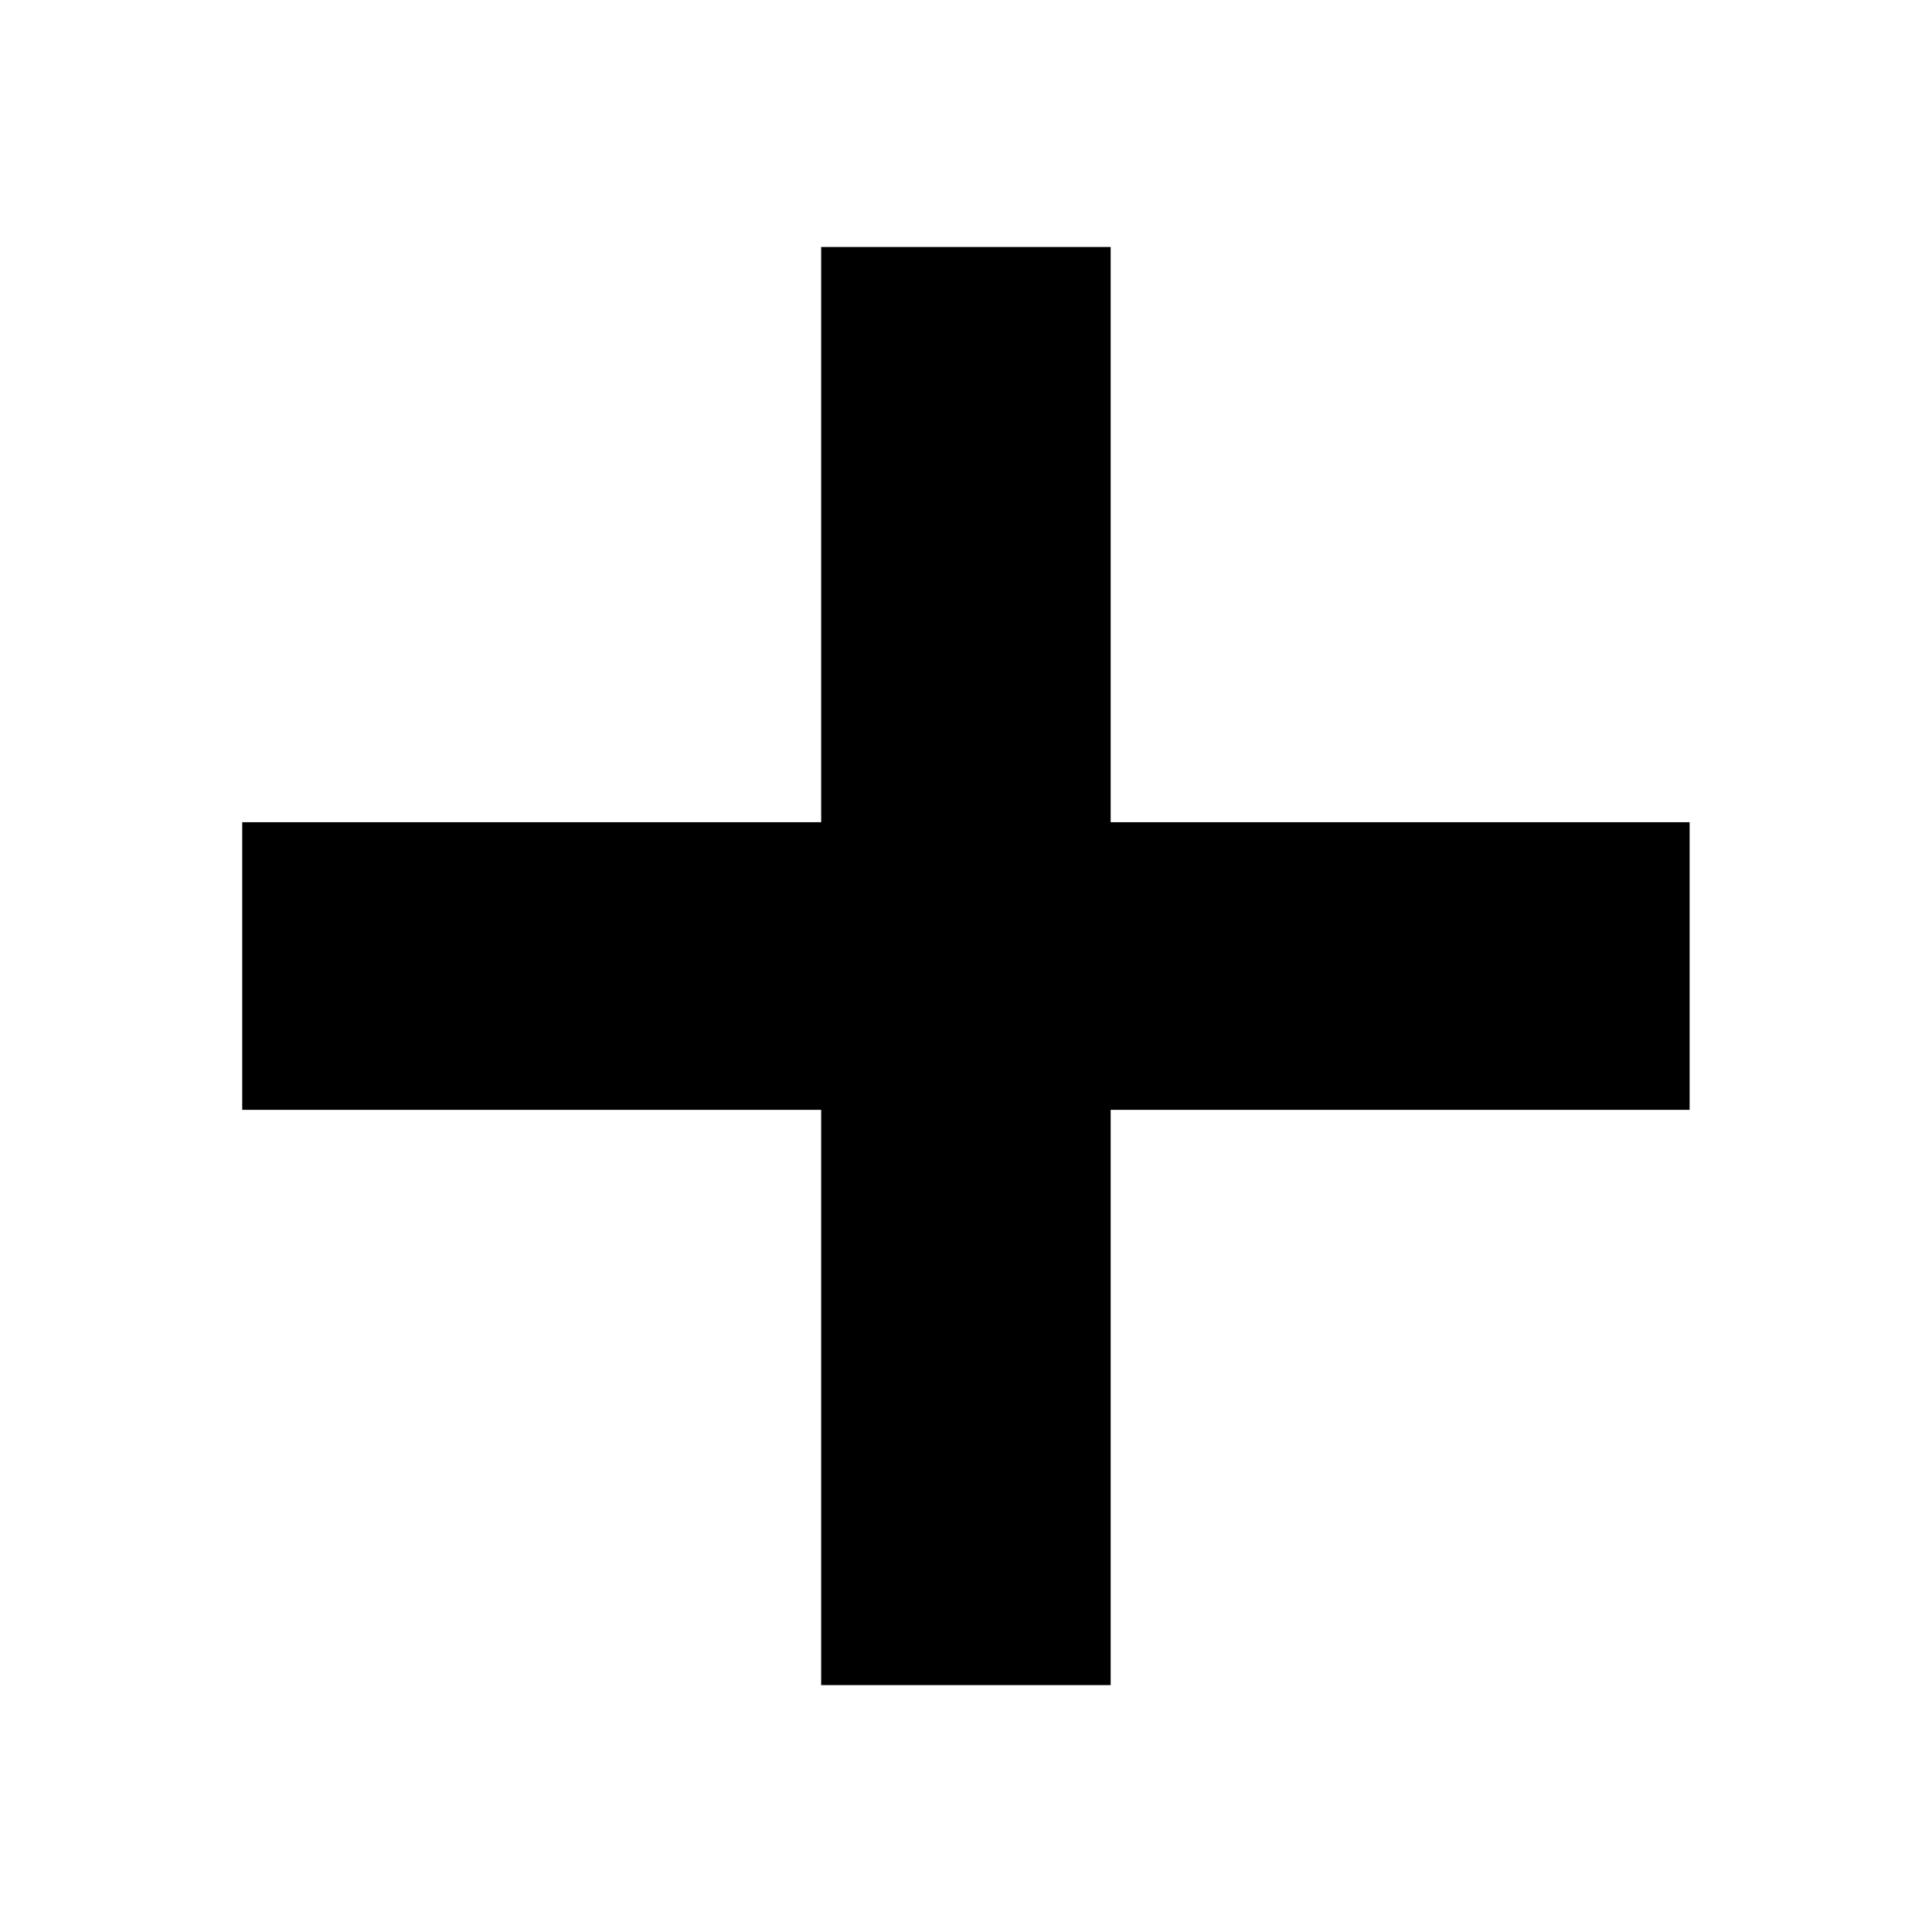
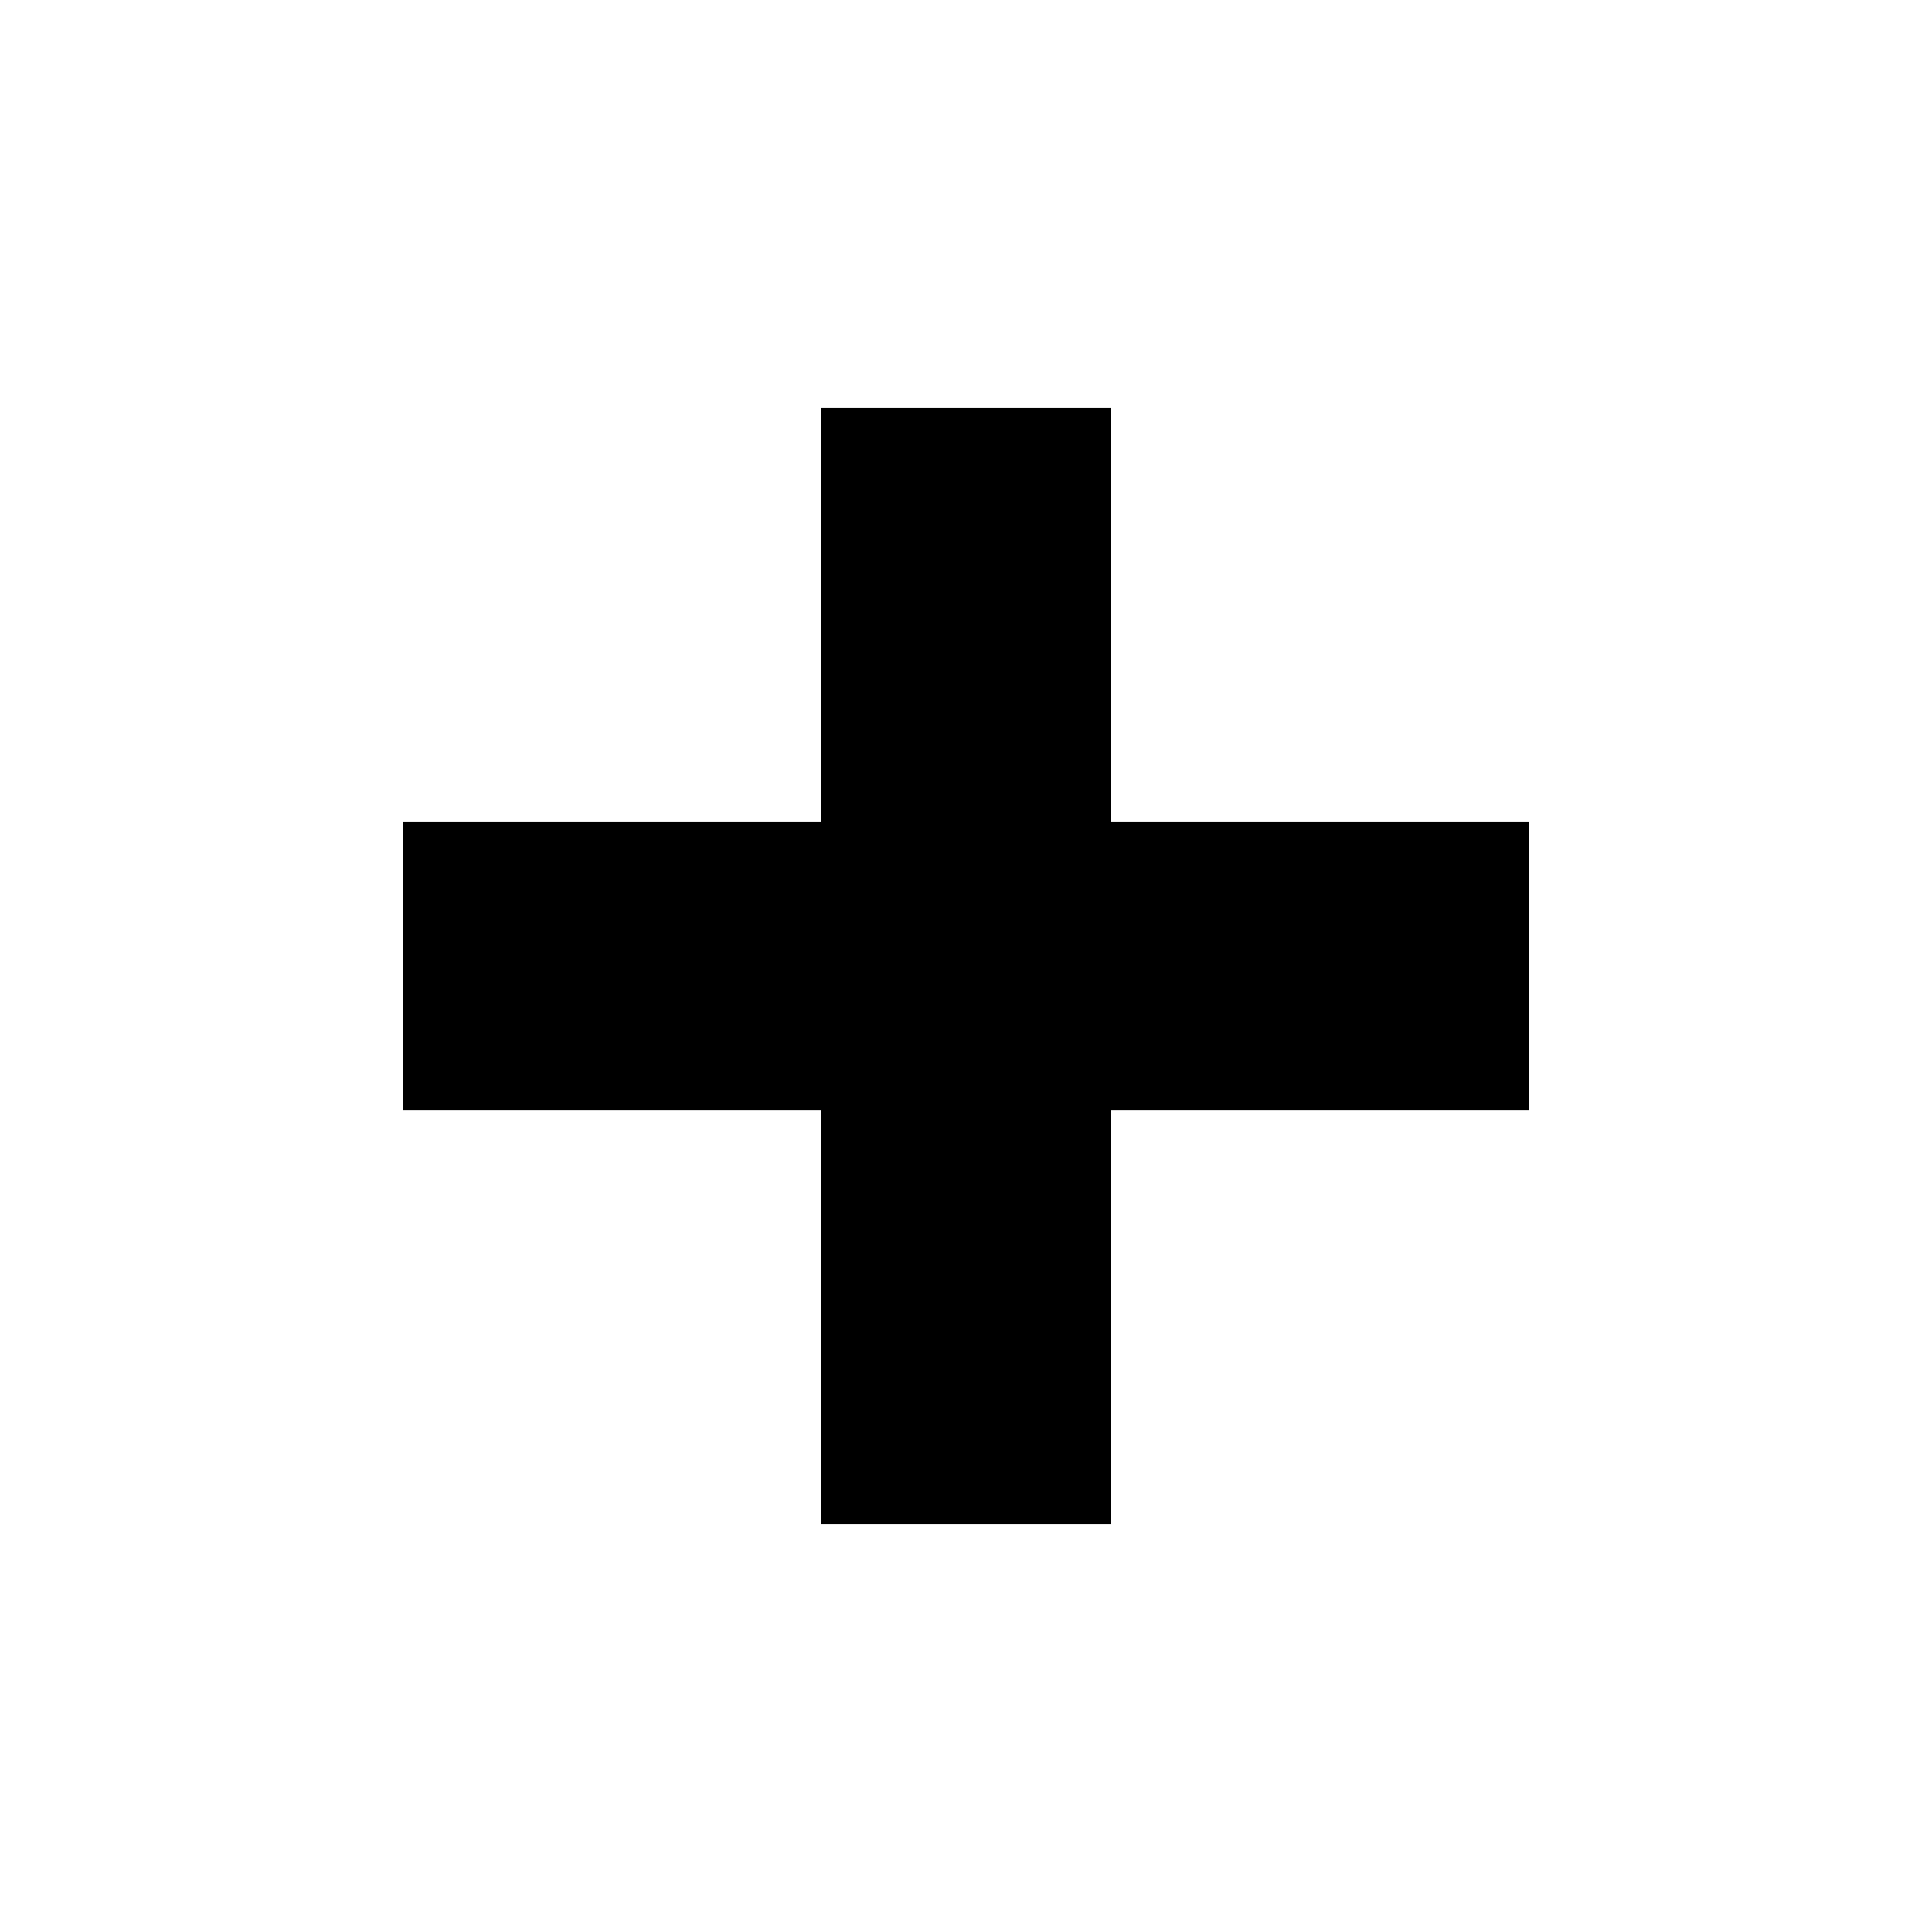
- <svg xmlns="http://www.w3.org/2000/svg" width="24" height="24">
-   <g stroke="null">
-     <rect fill="none" id="canvas_background" height="3.364" width="3.364" y="-1" x="-1" stroke="null" />
+ <svg xmlns="http://www.w3.org/2000/svg" id="svg42" version="1.1" height="24" width="24">
+   <defs id="defs46" />
+   <g id="g33" stroke="null">
+     <rect stroke="null" x="-1" y="-1" width="3.364" height="3.364" id="canvas_background" fill="none" />
  </g>
-   <g stroke="null">
-     <rect fill="null" stroke-width="null" stroke-opacity="null" fill-opacity="null" x="-1.197" y="-0.654" width="26.22" height="25.616" id="svg_1" stroke="null" />
-     <rect fill="null" stroke="null" stroke-width="null" stroke-opacity="null" fill-opacity="null" x="-0.894" y="7.443" width="5.529" height="0.648" id="svg_3" />
-     <path stroke="null" id="svg_2" d="m24.585,-4.078l-25.171,0c-1.996,0 -3.596,1.608 -3.596,3.573l0,25.011c0,1.965 1.6,3.573 3.596,3.573l25.171,0c1.978,0 3.596,-1.608 3.596,-3.573l0,-25.011c0,-1.965 -1.618,-3.573 -3.596,-3.573zm-3.596,17.865l-7.192,0l0,7.146l-3.596,0l0,-7.146l-7.192,0l0,-3.573l7.192,0l0,-7.146l3.596,0l0,7.146l7.192,0l0,3.573z" fill="#ffffff" />
+   <g id="g40" stroke="null">
+     <rect stroke="null" id="svg_1" height="25.616" width="26.22" y="-0.654" x="-1.197" fill-opacity="null" stroke-opacity="null" stroke-width="null" fill="null" />
+     <rect id="svg_3" height="0.648" width="5.529" y="7.443" x="-0.894" fill-opacity="null" stroke-opacity="null" stroke-width="null" stroke="null" fill="null" />
+     <path fill="#ffffff" d="M 24.585,-4.078 H -0.585 c -1.996,0 -3.596,1.608 -3.596,3.573 v 25.011 c 0,1.965 1.6,3.573 3.596,3.573 h 25.171 c 1.978,0 3.596,-1.608 3.596,-3.573 V -0.505 c 0,-1.965 -1.618,-3.573 -3.596,-3.573 z m -5.596,17.865 H 13.798 V 18.932 H 10.202 V 13.787 H 5.01 v -3.573 h 5.192 V 5.068 h 3.596 v 5.146 h 5.192 z" id="svg_2" stroke="null" />
  </g>
</svg>
